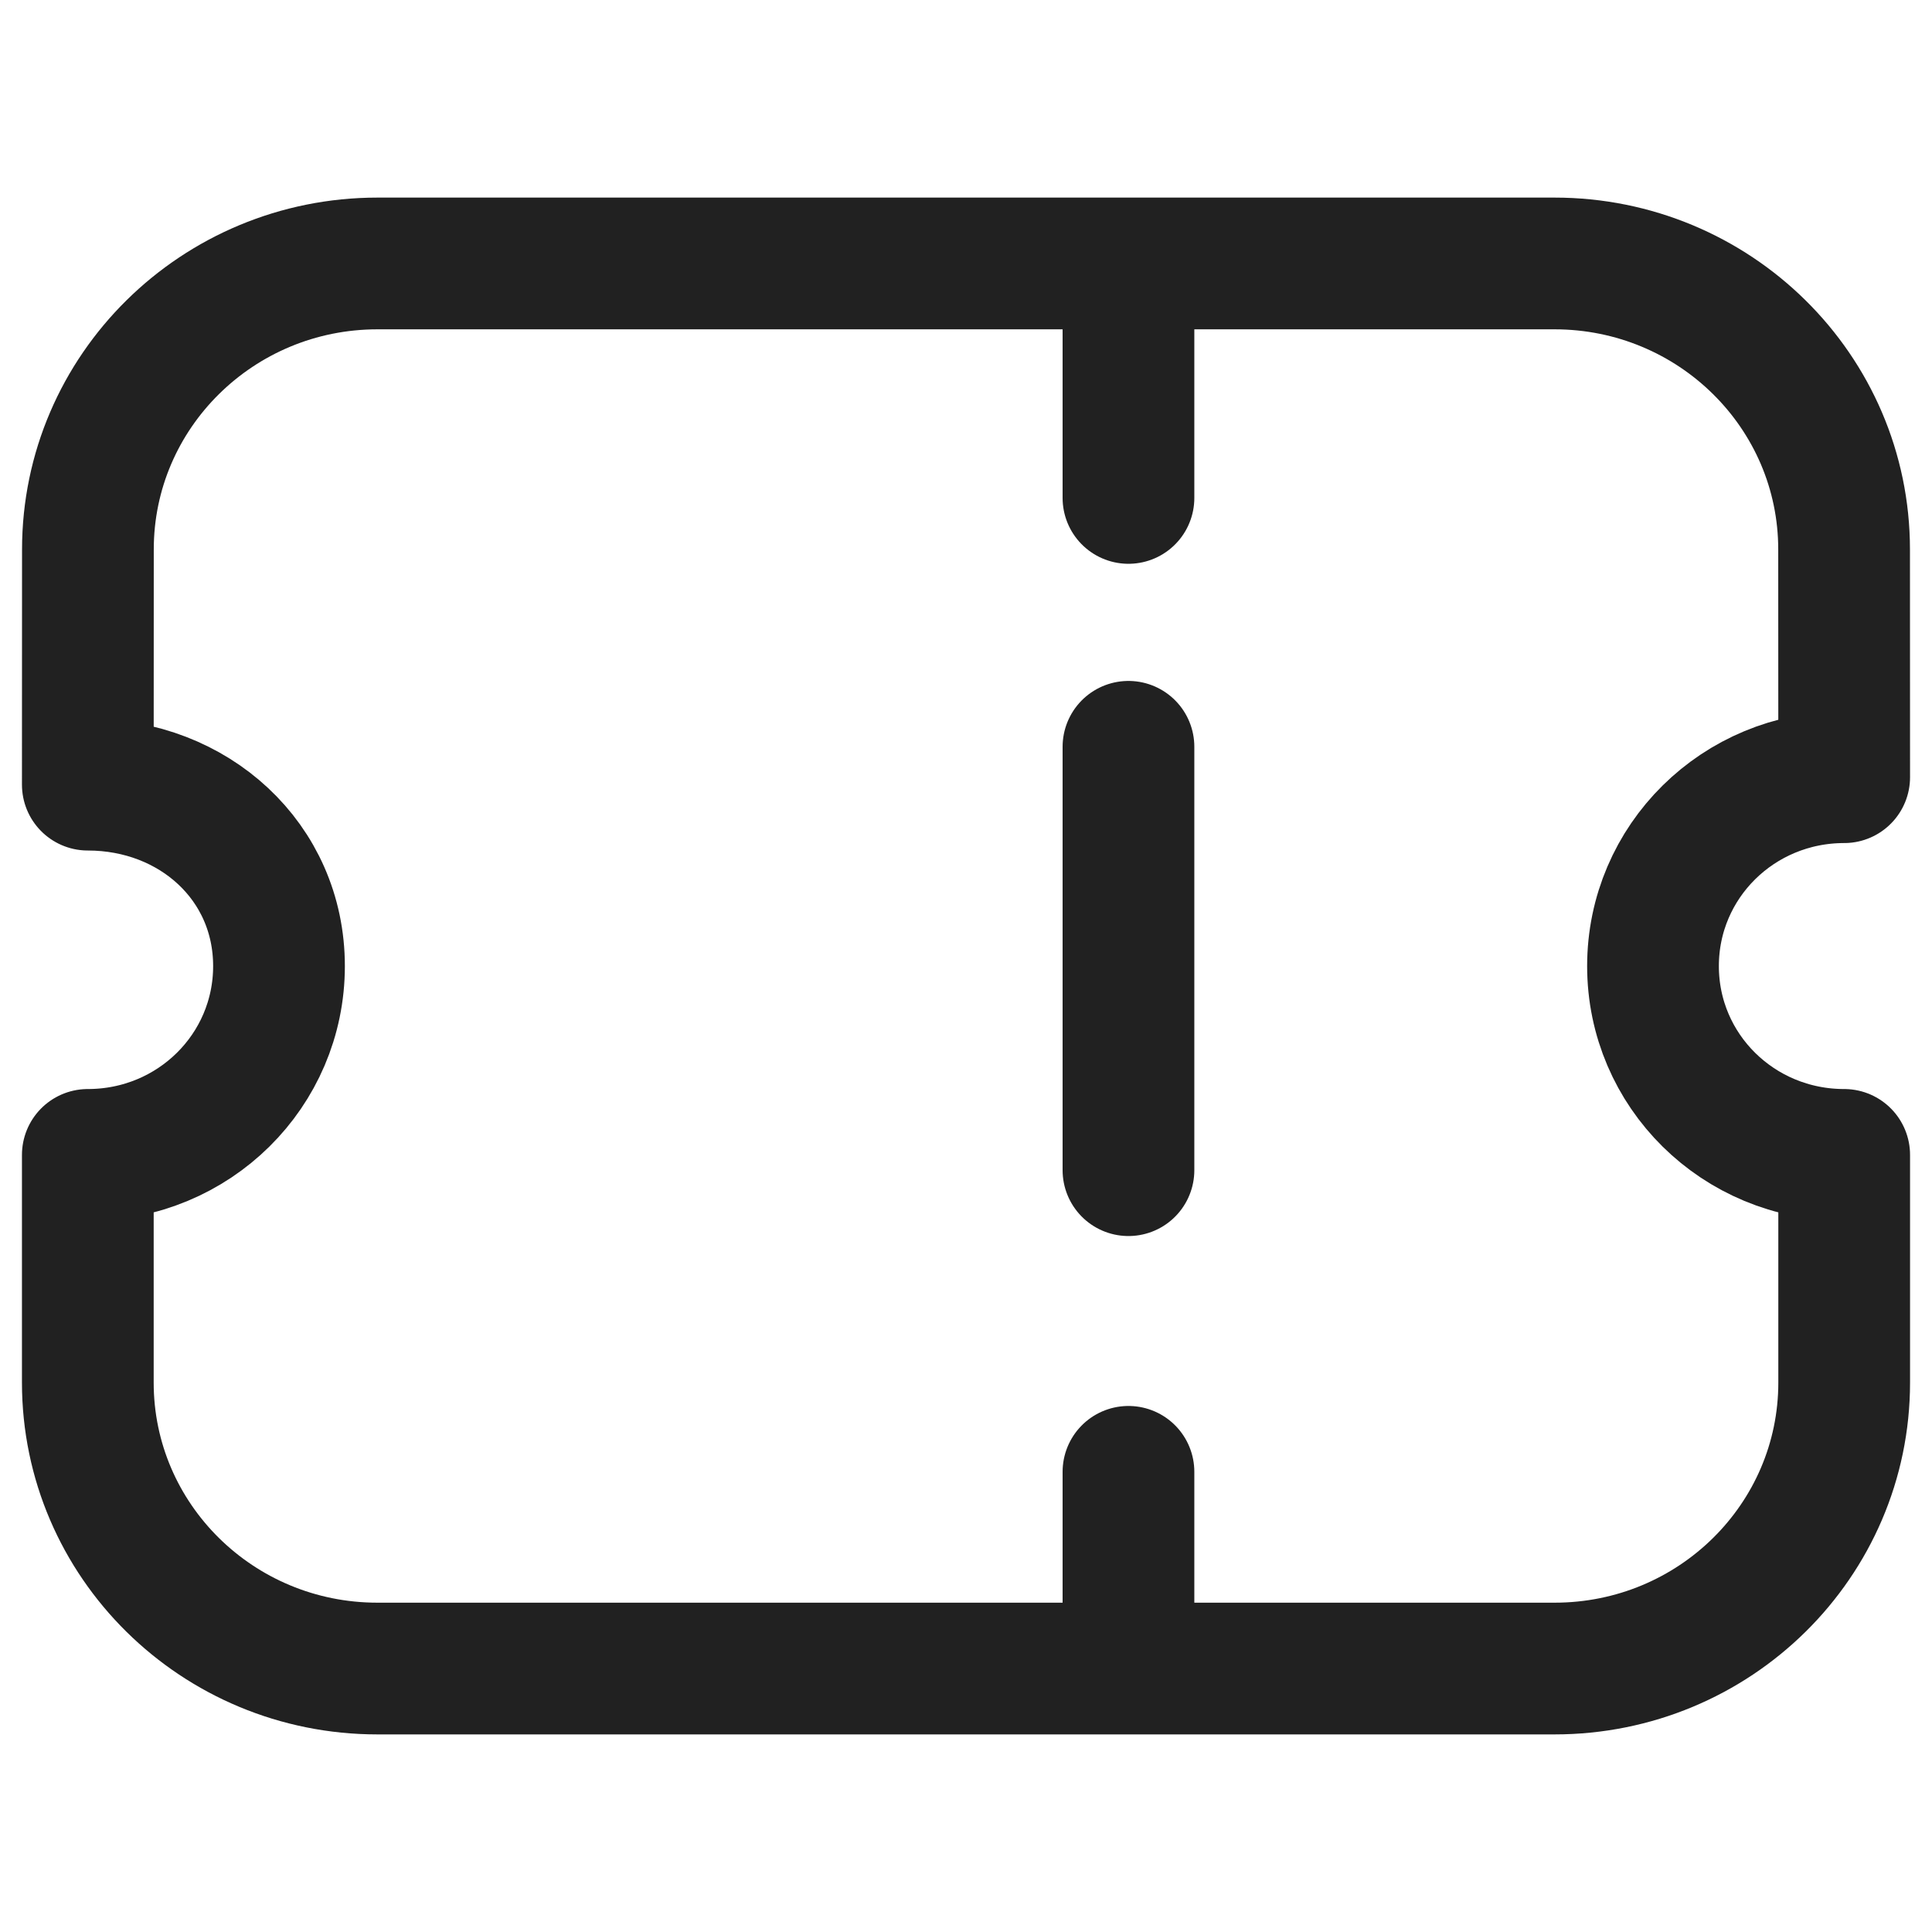
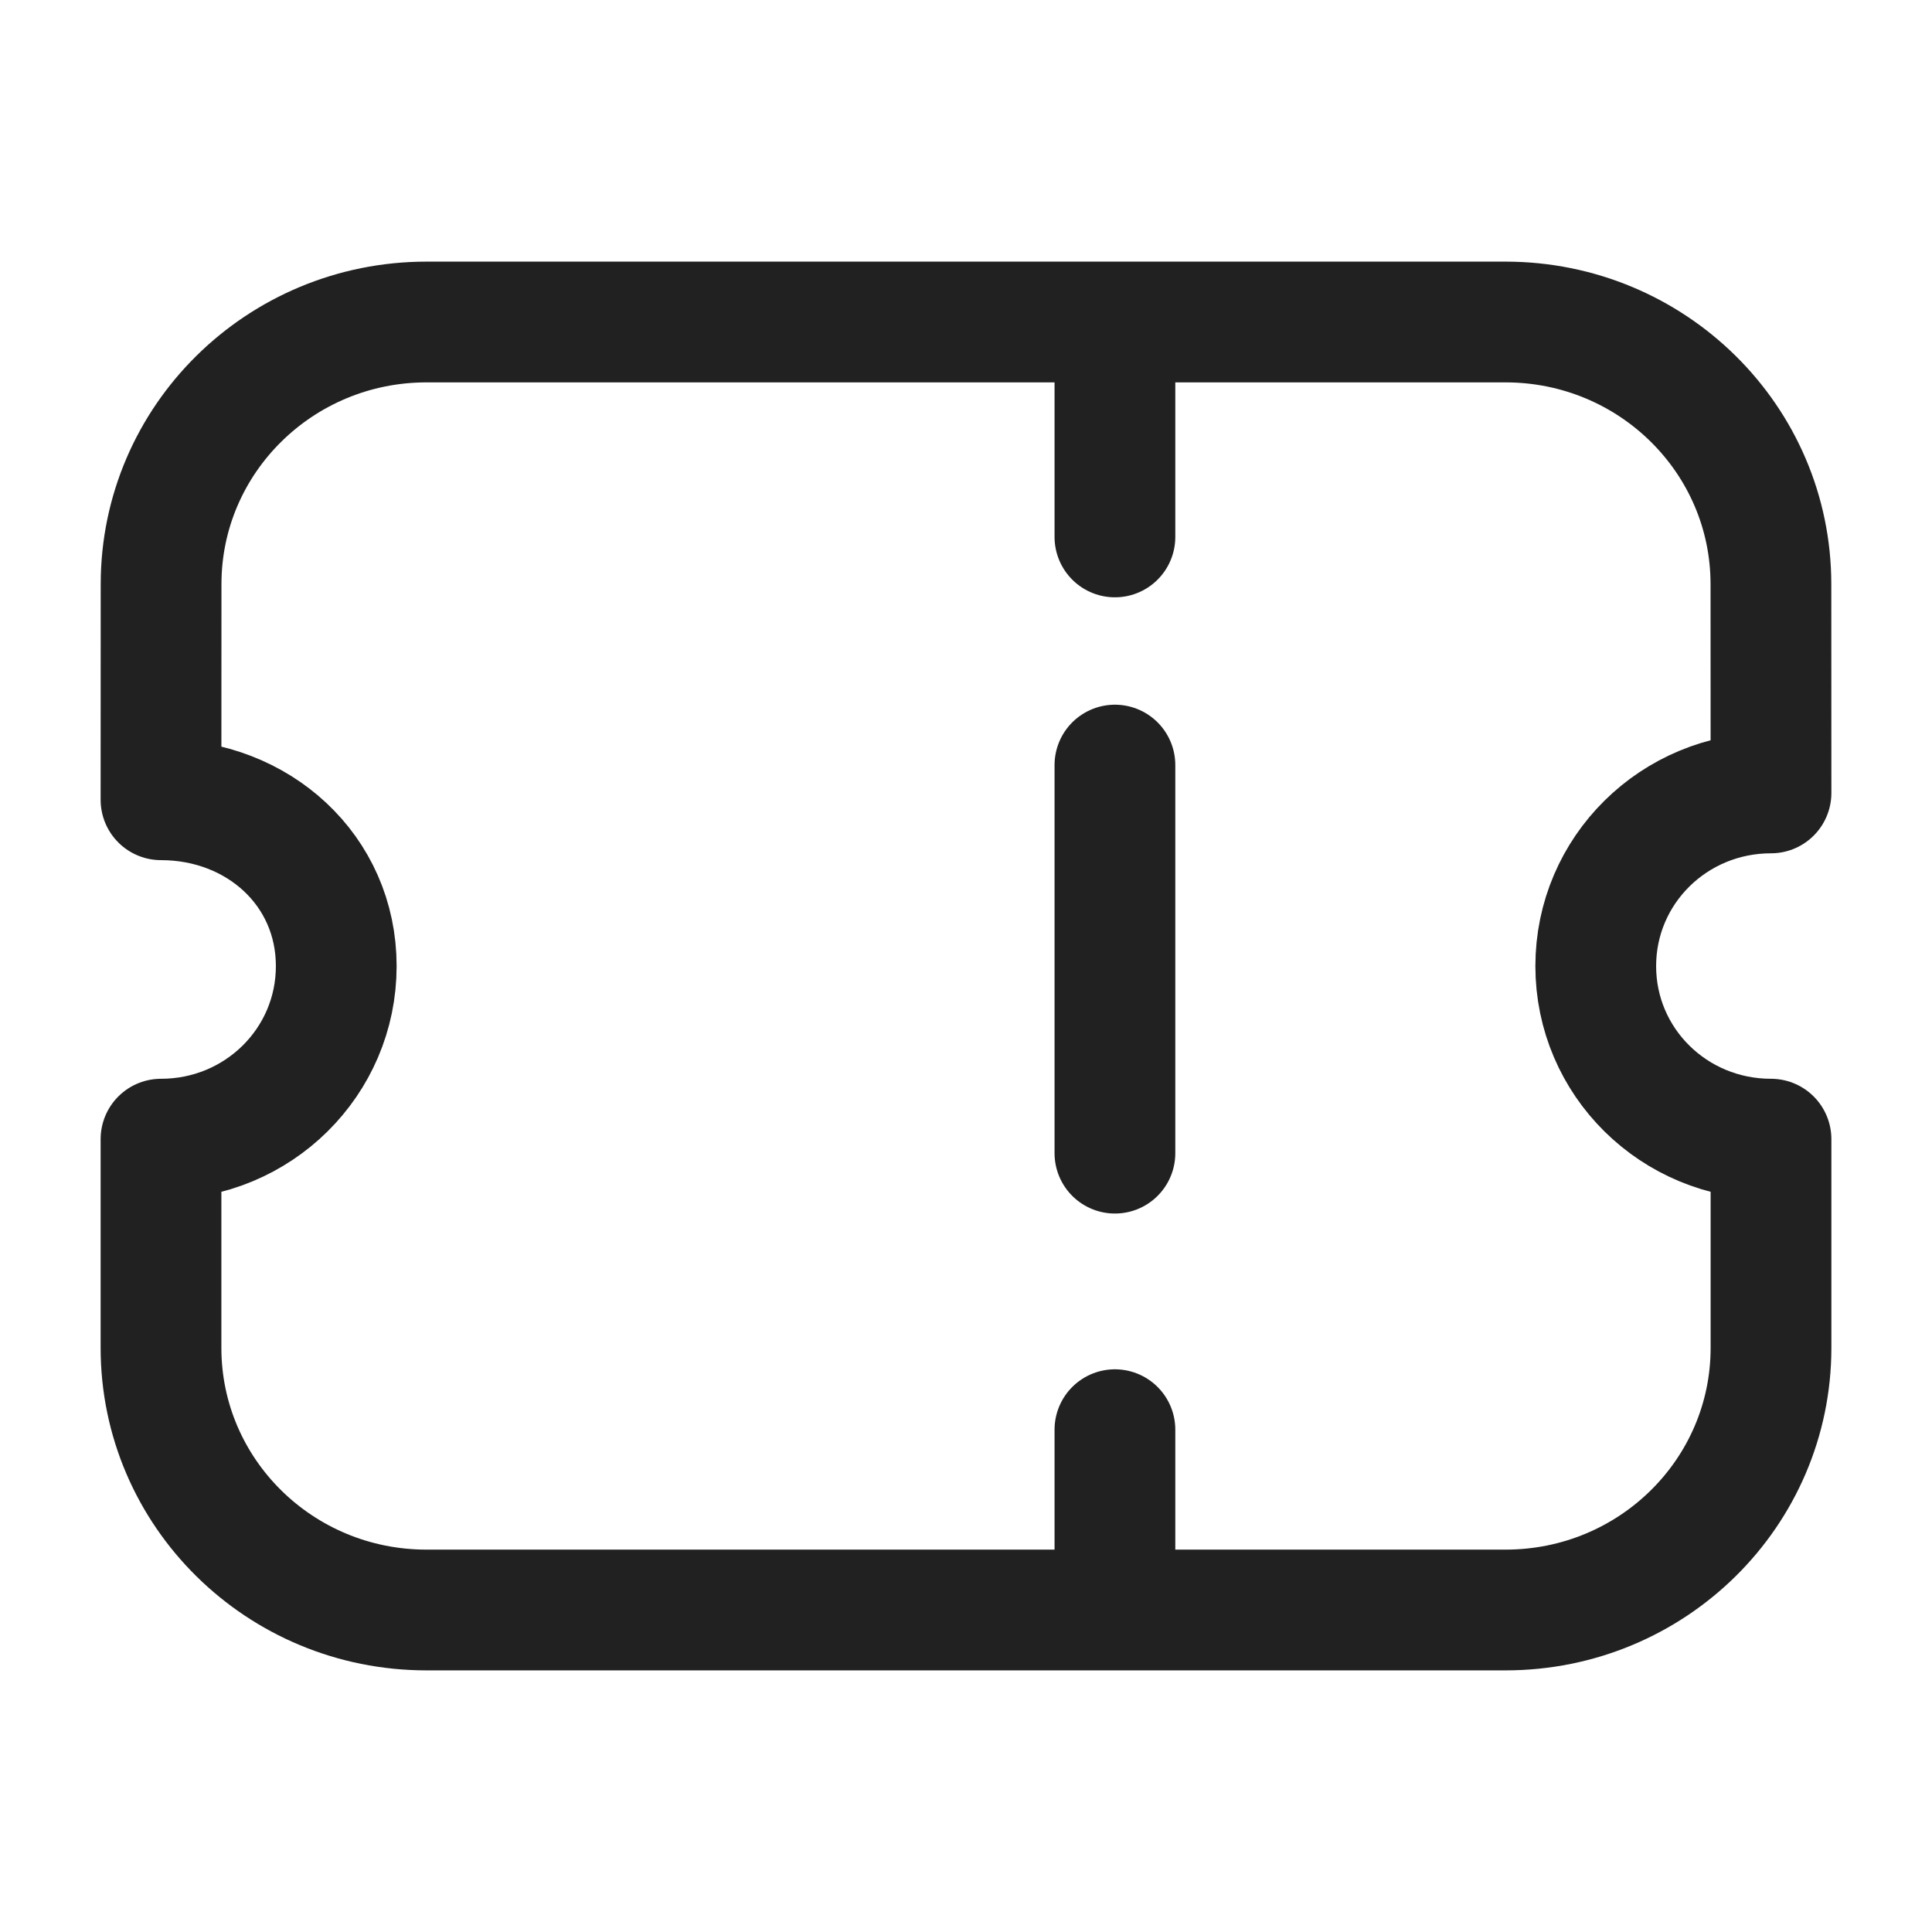
- <svg xmlns="http://www.w3.org/2000/svg" width="24" height="24" viewBox="0 0 22 18" fill="none">
-   <path d="M12.85 1.25V3.67" stroke="#212121" stroke-width="1.5" stroke-linecap="round" stroke-linejoin="round" />
-   <path d="M12.85 14.76V16.784" stroke="#212121" stroke-width="1.5" stroke-linecap="round" stroke-linejoin="round" />
-   <path d="M12.85 11.325V6.504" stroke="#212121" stroke-width="1.5" stroke-linecap="round" stroke-linejoin="round" />
-   <path fill-rule="evenodd" clip-rule="evenodd" d="M17.702 17C19.524 17 21 15.543 21 13.743V11.151C19.794 11.151 18.823 10.192 18.823 9.001C18.823 7.81 19.794 6.85 21 6.85L20.999 4.257C20.999 2.457 19.522 1 17.701 1H4.299C2.478 1 1.001 2.457 1.001 4.257L1 6.935C2.206 6.935 3.177 7.81 3.177 9.001C3.177 10.192 2.206 11.151 1 11.151V13.743C1 15.543 2.476 17 4.298 17H17.702Z" stroke="#212121" stroke-width="1.5" stroke-linecap="round" stroke-linejoin="round" />
+ <svg xmlns="http://www.w3.org/2000/svg" width="24" height="24" viewBox="0 0 24 24" fill="none">
+   <g id="Iconly/Light/Ticket">
+     <g id="Ticket">
+       <g id="Group">
+         <path id="Stroke 1" d="M13.85 4.25V6.67" stroke="#212121" stroke-width="1.5" stroke-linecap="round" stroke-linejoin="round" />
+         <path id="Stroke 3" d="M13.85 17.76V19.784" stroke="#212121" stroke-width="1.5" stroke-linecap="round" stroke-linejoin="round" />
+         <path id="Stroke 6" d="M13.85 14.325V9.504" stroke="#212121" stroke-width="1.5" stroke-linecap="round" stroke-linejoin="round" />
+       </g>
+       <path id="Stroke 7" fill-rule="evenodd" clip-rule="evenodd" d="M18.702 20C20.524 20 22 18.543 22 16.743V14.151C20.794 14.151 19.823 13.192 19.823 12.001C19.823 10.81 20.794 9.85 22 9.85L21.999 7.257C21.999 5.457 20.522 4 18.701 4H5.299C3.478 4 2.001 5.457 2.001 7.257L2 9.935C3.206 9.935 4.177 10.81 4.177 12.001C4.177 13.192 3.206 14.151 2 14.151V16.743C2 18.543 3.476 20 5.298 20H18.702Z" stroke="#212121" stroke-width="1.5" stroke-linecap="round" stroke-linejoin="round" />
+     </g>
+   </g>
</svg>
